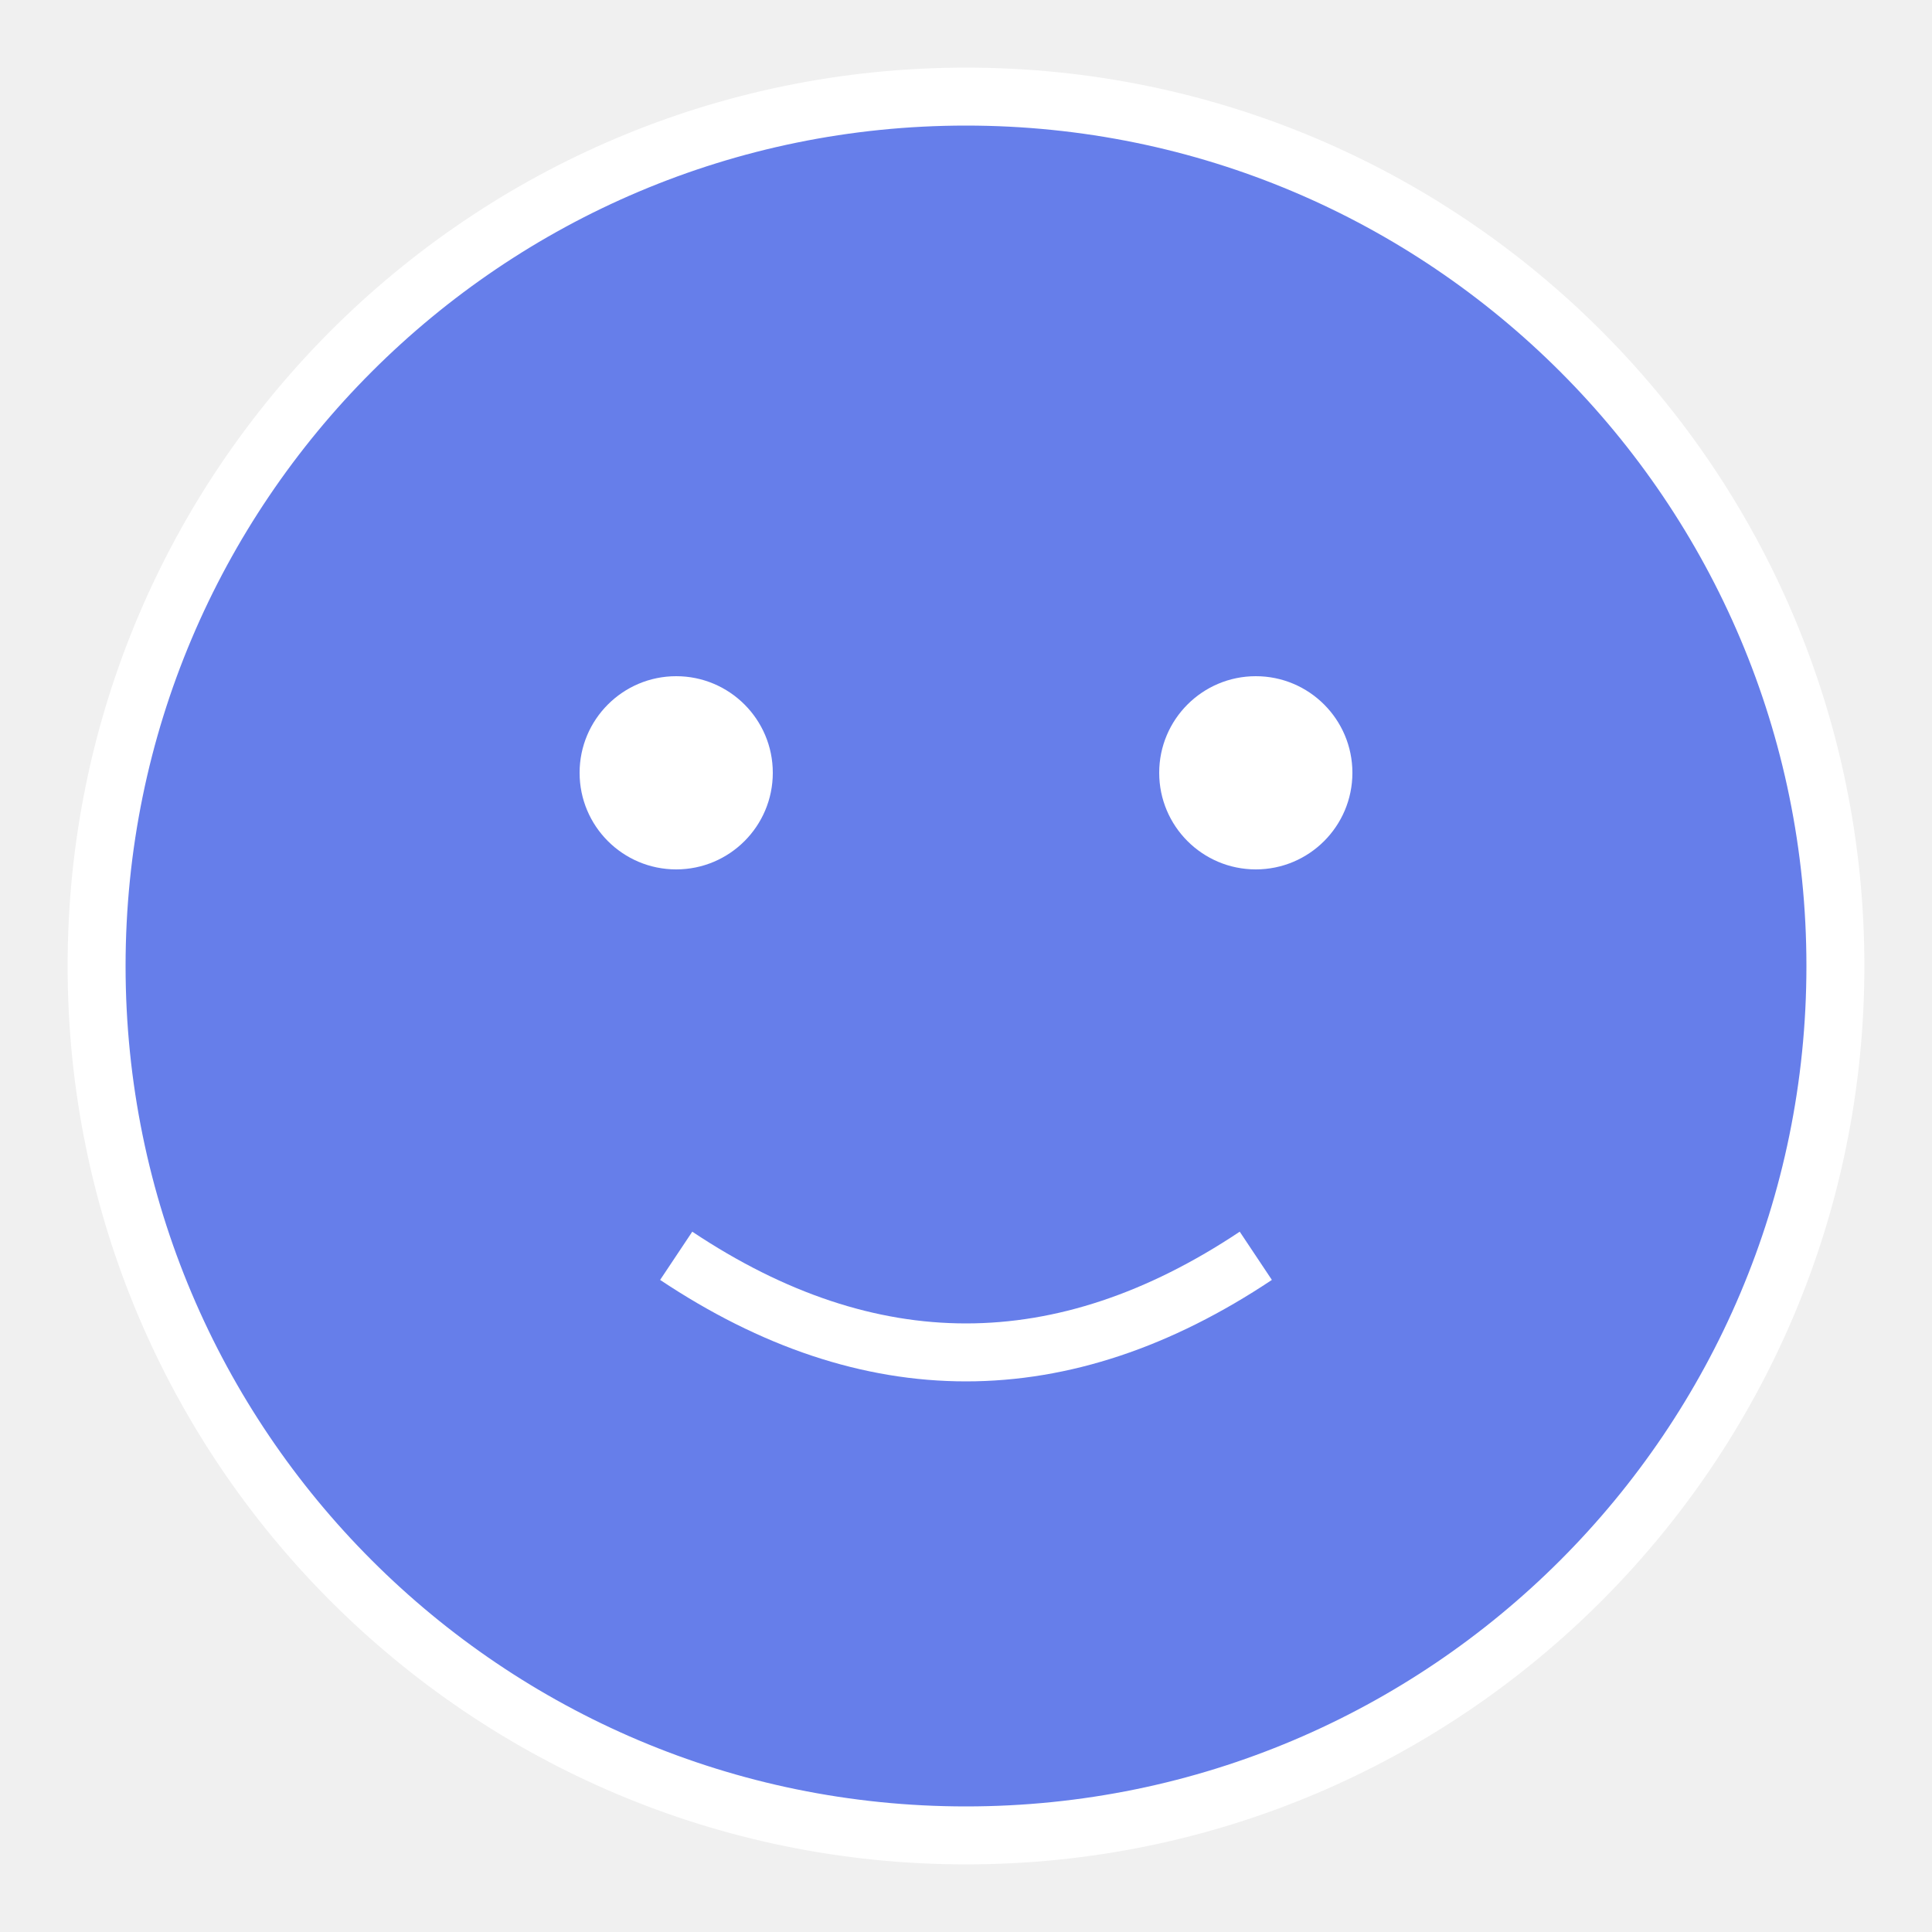
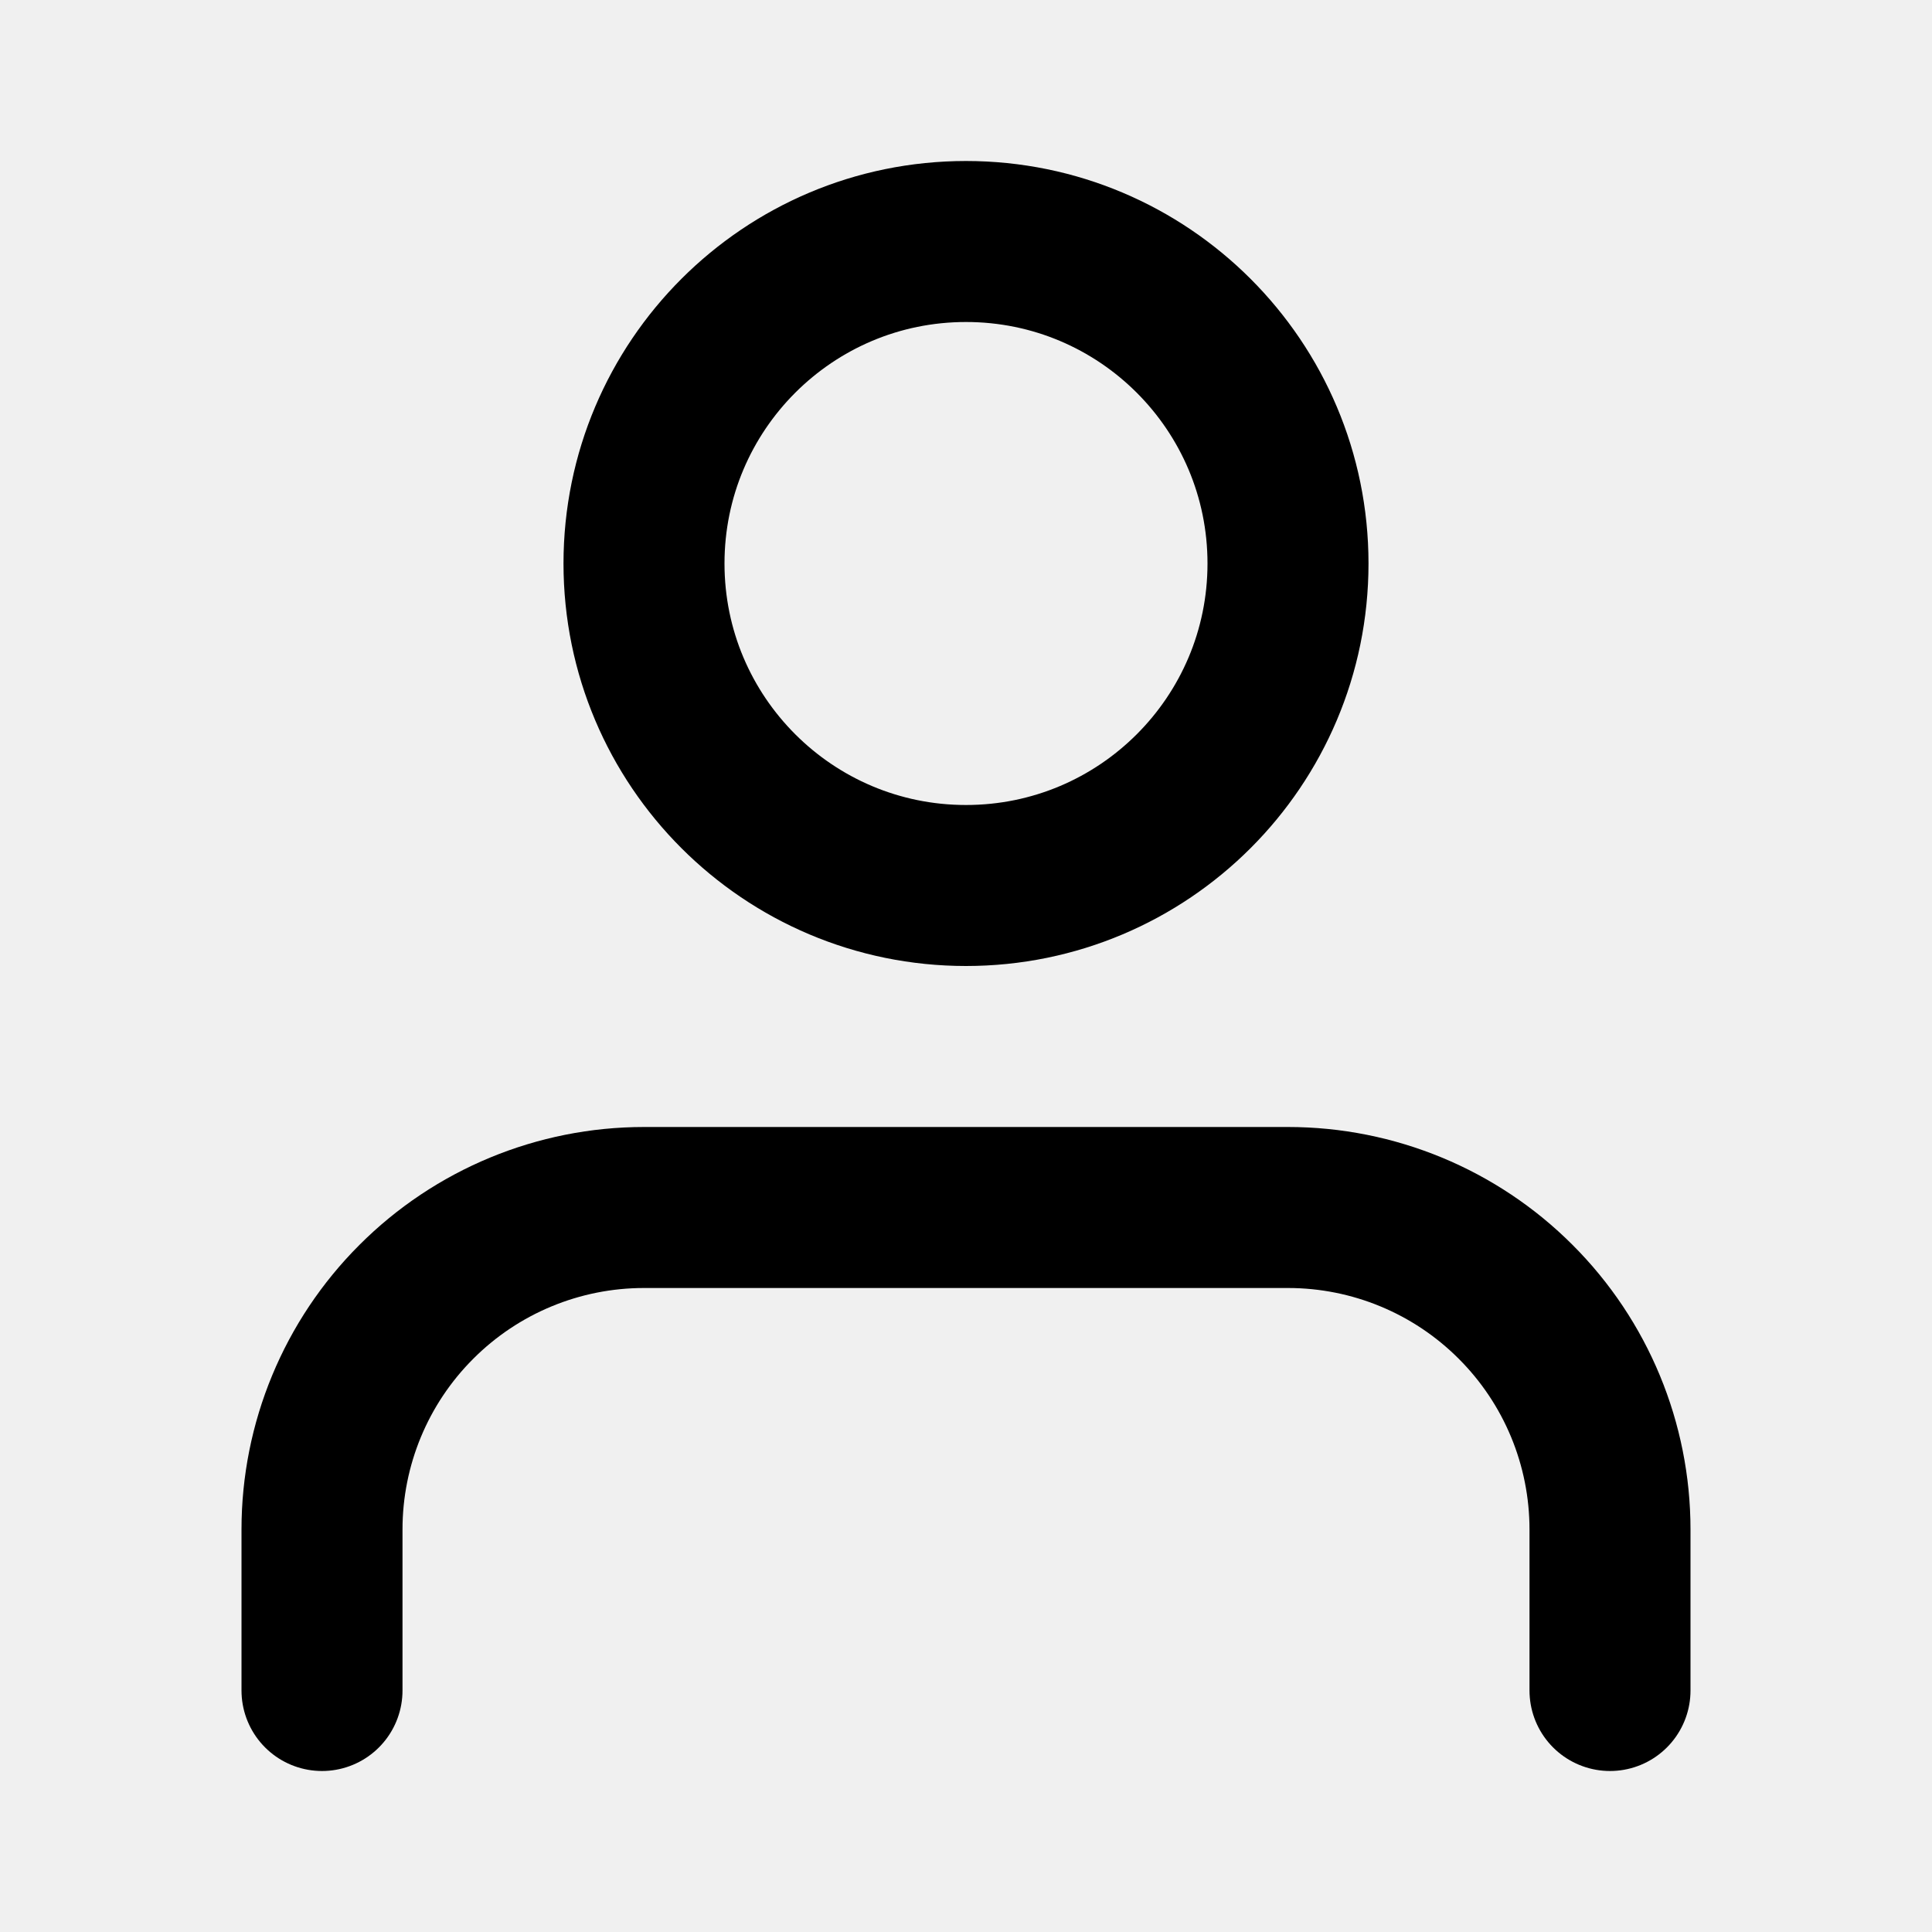
- <svg xmlns="http://www.w3.org/2000/svg" viewBox="0 0 100 100" width="100" height="100">
-   <circle cx="50" cy="50" r="45" fill="#667eea" stroke="white" stroke-width="3" />
-   <circle cx="35" cy="40" r="5" fill="white" />
-   <circle cx="65" cy="40" r="5" fill="white" />
-   <path d="M 35 65 Q 50 75 65 65" stroke="white" stroke-width="3" fill="none" />
+ <svg xmlns="http://www.w3.org/2000/svg" width="100" height="100" viewBox="0 0 24 24" fill="none">
+   <path d="M20 21V19C20 17.939 19.579 16.922 18.828 16.172C18.078 15.421 17.061 15 16 15H8C6.939 15 5.922 15.421 5.172 16.172C4.421 16.922 4 17.939 4 19V21" stroke="currentColor" stroke-width="2" stroke-linecap="round" stroke-linejoin="round" />
+   <circle cx="12" cy="7" r="4" stroke="currentColor" stroke-width="2" stroke-linecap="round" stroke-linejoin="round" />
</svg>
